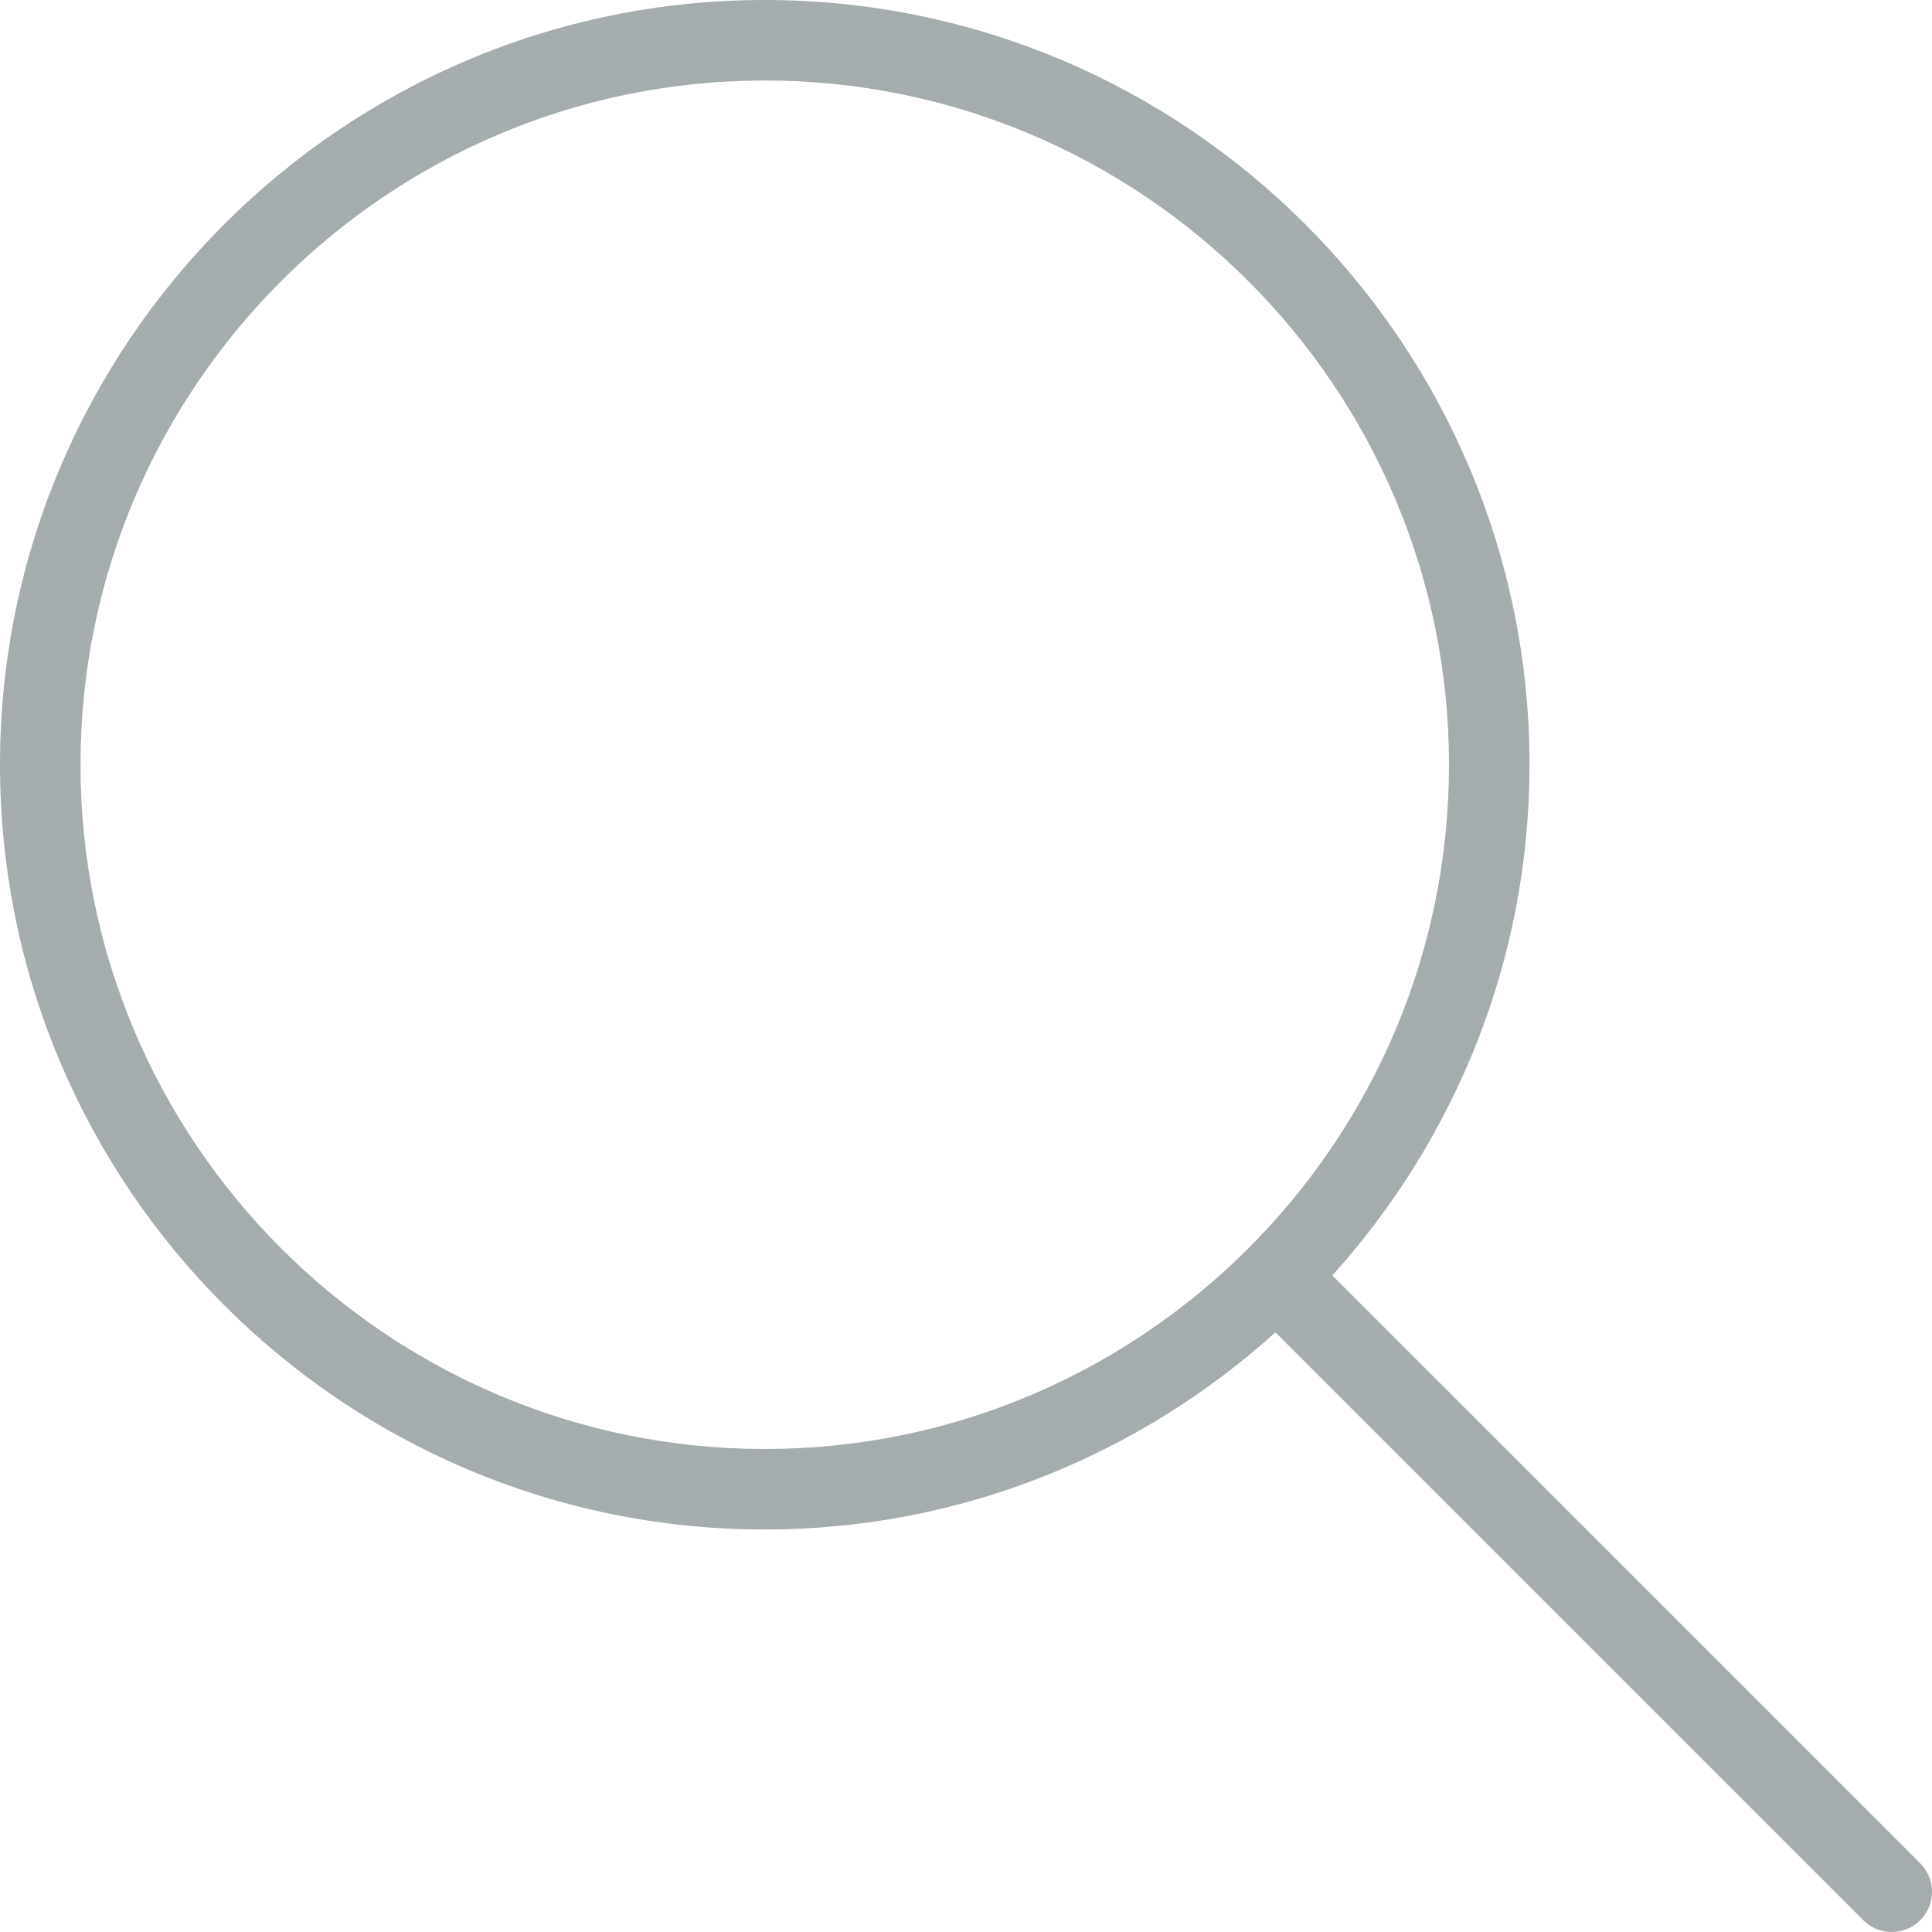
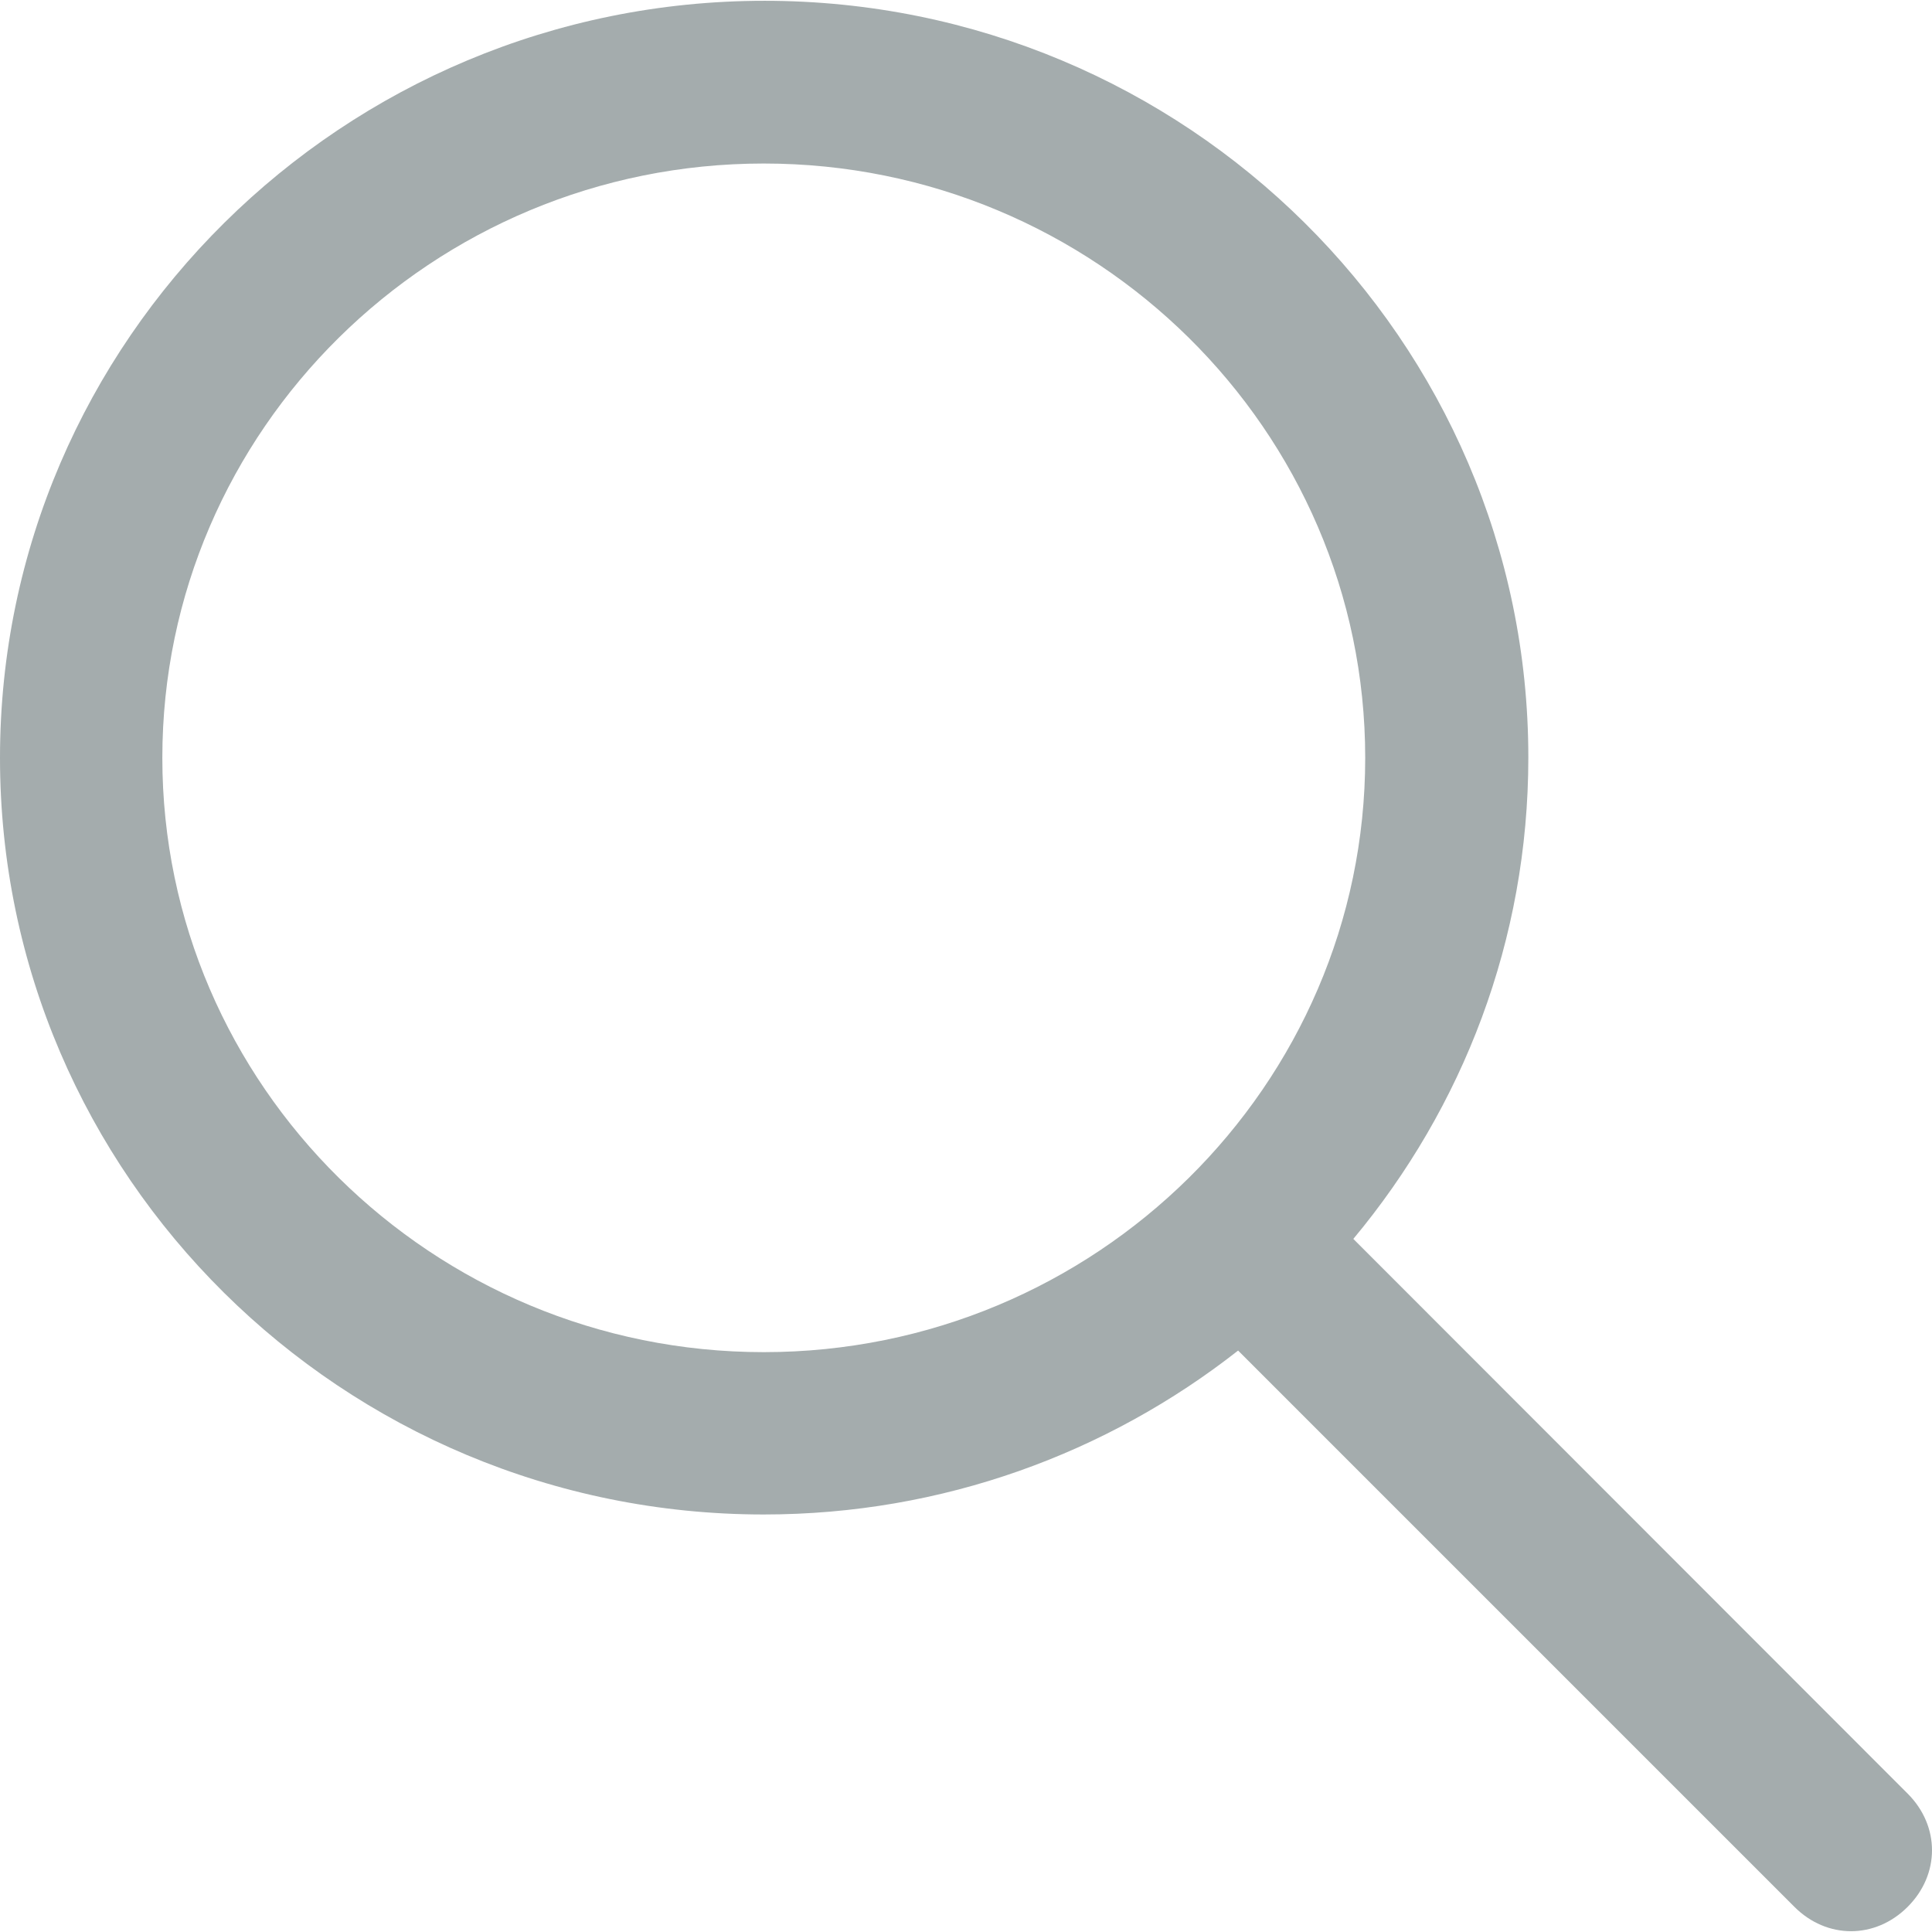
- <svg xmlns="http://www.w3.org/2000/svg" width="30" height="30" viewBox="0 0 30 30" fill="none">
-   <path d="M29.817 28.933L20.689 19.805C22.585 17.7 23.75 14.924 23.75 11.875C23.75 5.327 18.423 0 11.875 0C5.327 0 0 5.327 0 11.875C0 18.423 5.327 23.75 11.875 23.75C14.924 23.75 17.7 22.585 19.805 20.689L28.933 29.817C29.055 29.939 29.215 30 29.375 30C29.535 30 29.695 29.939 29.817 29.817C30.061 29.573 30.061 29.177 29.817 28.933ZM11.875 22.5C6.017 22.5 1.25 17.734 1.25 11.875C1.25 6.016 6.017 1.25 11.875 1.25C17.733 1.25 22.5 6.016 22.5 11.875C22.5 17.734 17.733 22.5 11.875 22.5Z" fill="#A4ACAD" />
+ <svg xmlns="http://www.w3.org/2000/svg" version="1.1" id="Capa_1" x="0px" y="0px" viewBox="0 0 487.95 487.95" style="enable-background:new 0 0 487.95 487.95;" xml:space="preserve">
+   <g>
+     <g>
+       <path d="M481.8,453l-140-140.1c27.6-33.1,44.2-75.4,44.2-121.6C386,85.9,299.5,0.2,193.1,0.2S0,86,0,191.4s86.5,191.1,192.9,191.1    c45.2,0,86.8-15.5,119.8-41.4l140.5,140.5c8.2,8.2,20.4,8.2,28.6,0C490,473.4,490,461.2,481.8,453z M41,191.4    c0-82.8,68.2-150.1,151.9-150.1s151.9,67.3,151.9,150.1s-68.2,150.1-151.9,150.1S41,274.1,41,191.4z" fill="#a4acad" />
+     </g>
+   </g>
+   <g>
+ </g>
+   <g>
+ </g>
+   <g>
+ </g>
+   <g>
+ </g>
+   <g>
+ </g>
+   <g>
+ </g>
+   <g>
+ </g>
+   <g>
+ </g>
+   <g>
+ </g>
+   <g>
+ </g>
+   <g>
+ </g>
+   <g>
+ </g>
+   <g>
+ </g>
+   <g>
+ </g>
+   <g>
+ </g>
</svg>
